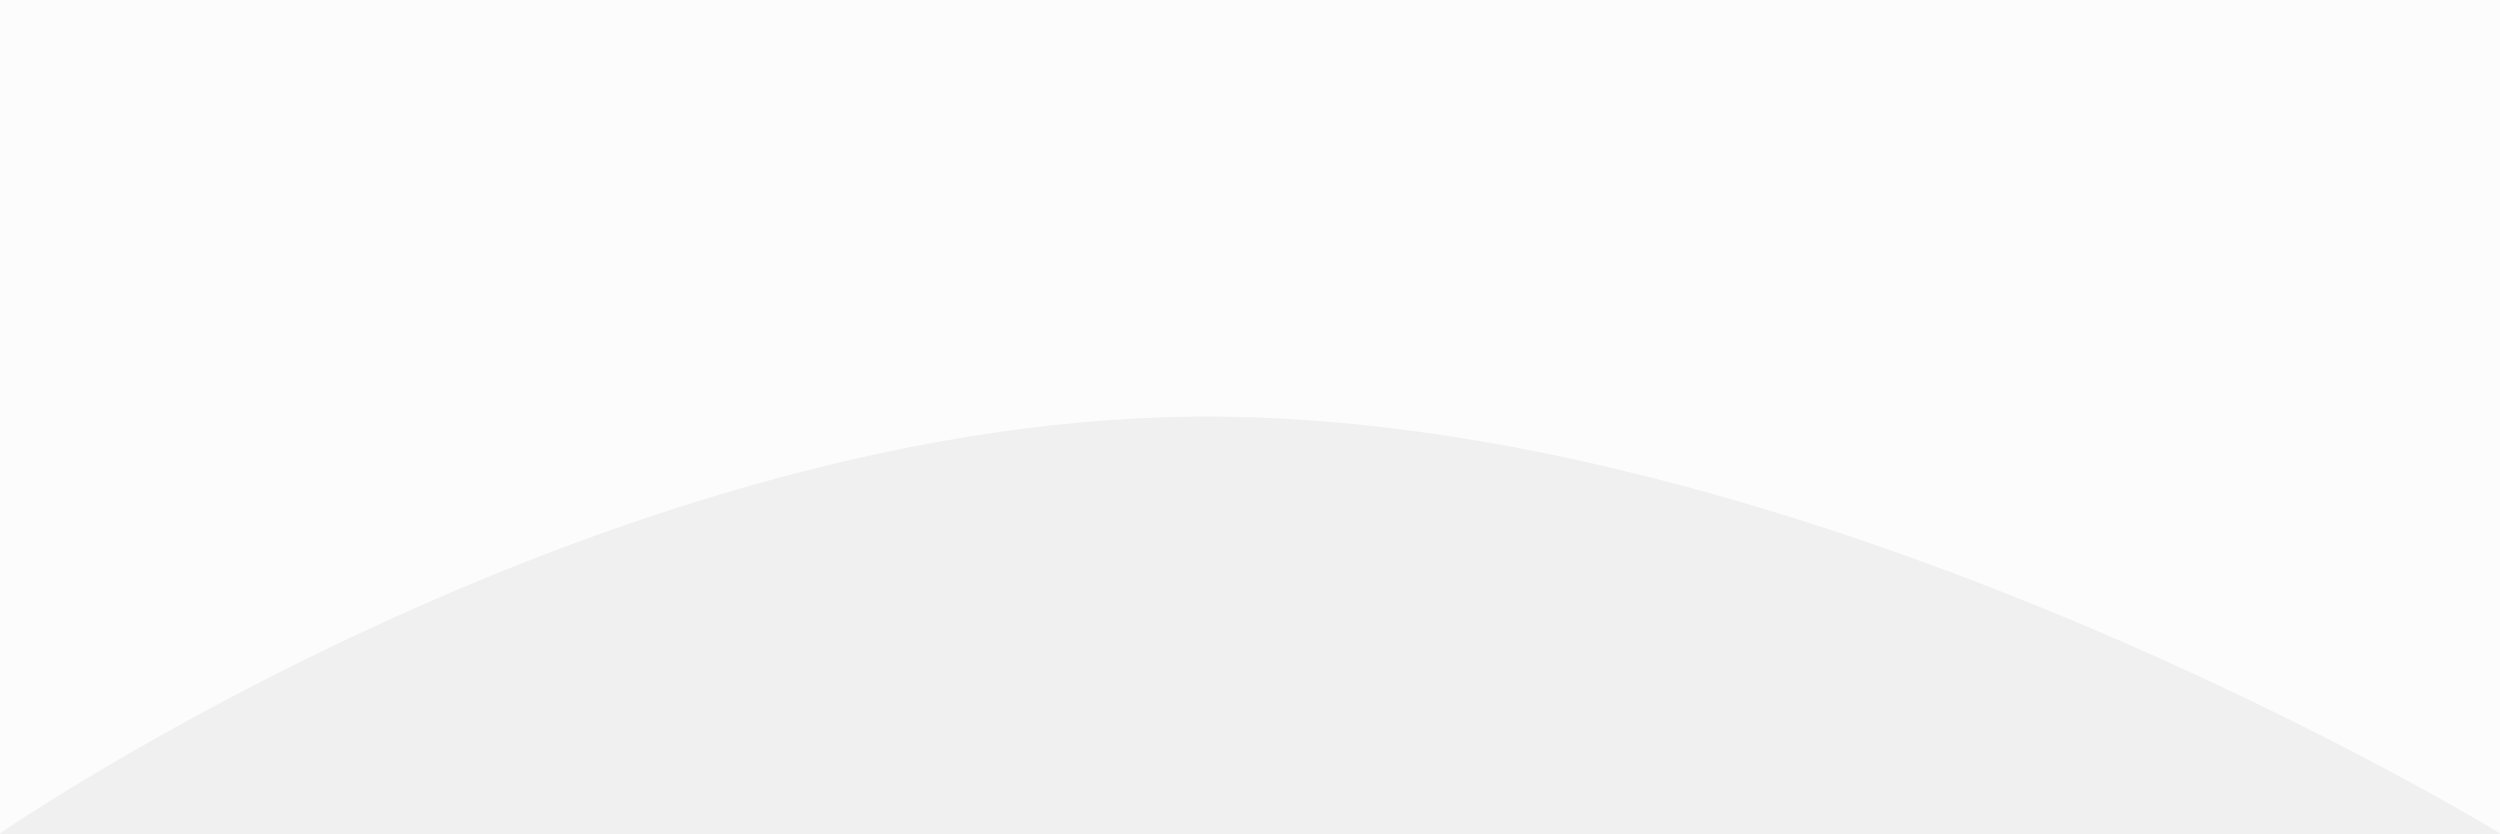
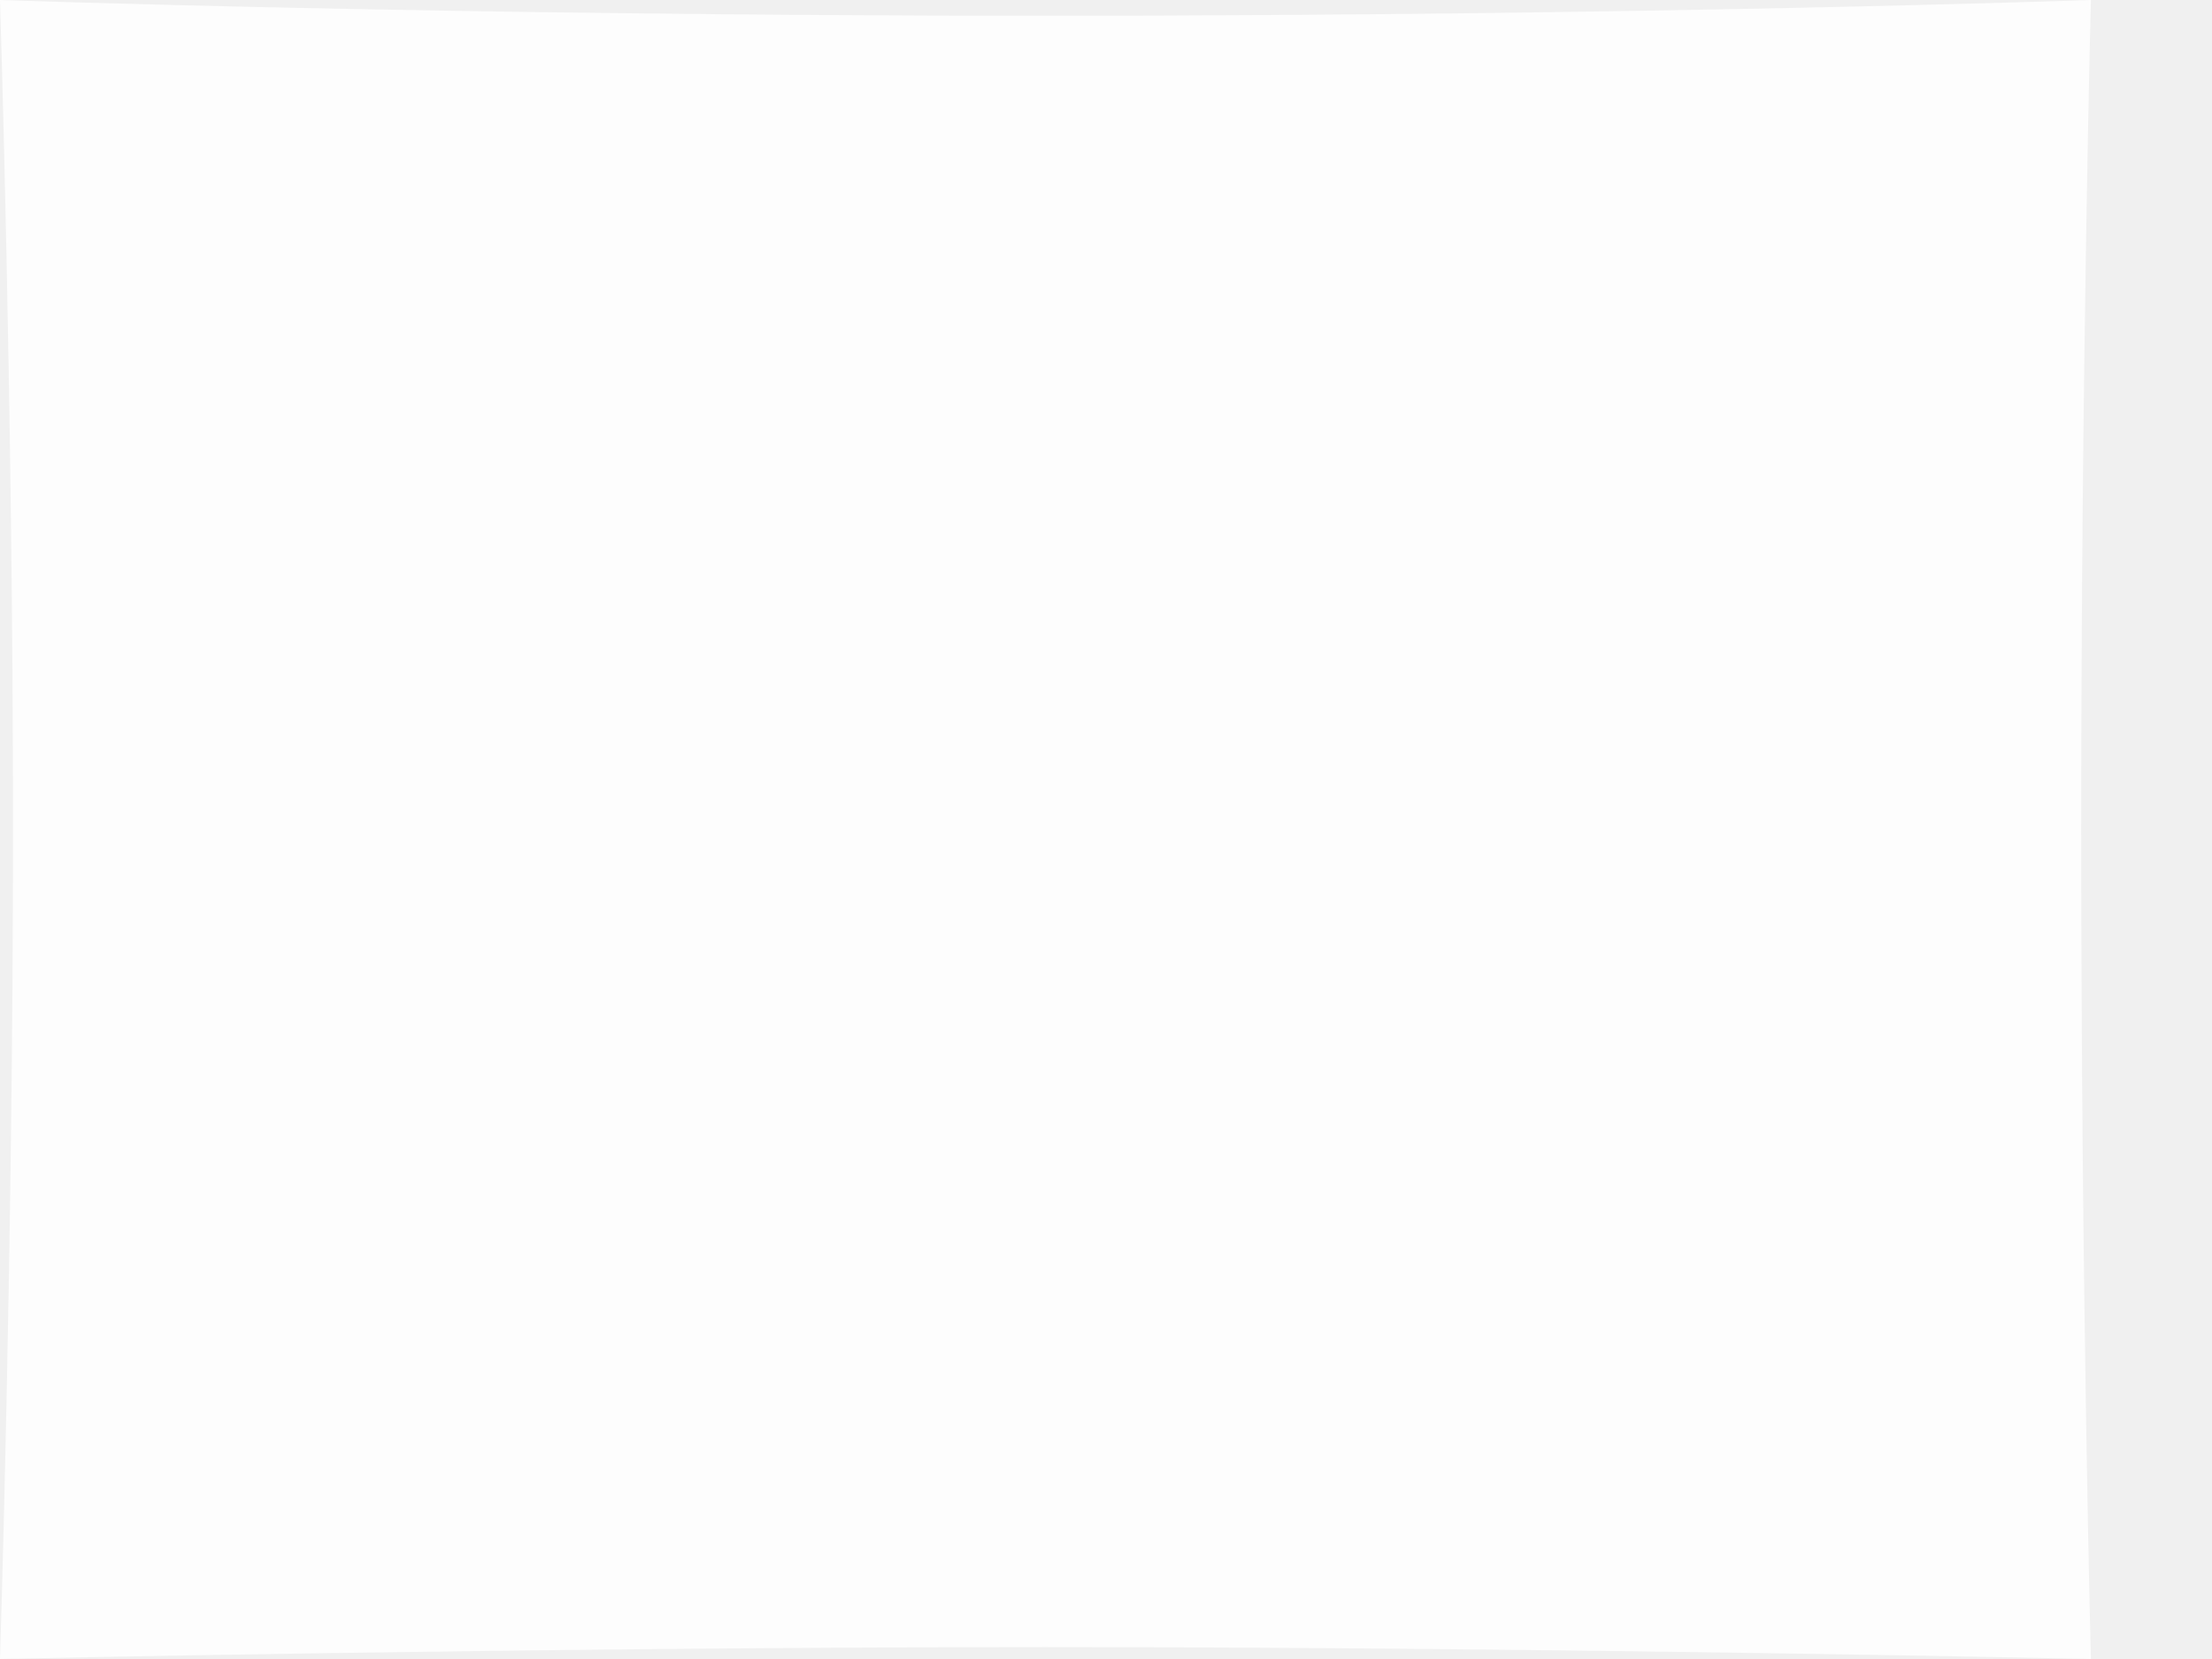
- <svg xmlns="http://www.w3.org/2000/svg" version="1.1" id="Layer_1" x="0px" y="0px" viewBox="0 0 30 10" style="enable-background:new 0 0 30 10;" xml:space="preserve">
+ <svg xmlns="http://www.w3.org/2000/svg" version="1.1" id="Layer_1" x="0px" y="0px" viewBox="0 0 800 600" style="enable-background:new 0 0 800 600;" xml:space="preserve">
  <style type="text/css">
- 	.st0{fill:#FFFFFF;stroke:#000000;stroke-miterlimit:10;}
- 	.st1{opacity:0.8;fill:#FFFFFF;}
+ 	.st0{opacity:0.85;fill:#FFFFFF;}
</style>
-   <path id="XMLID_1_" class="st0" d="M17.3,5" />
-   <path id="XMLID_3_" class="st1" d="M0,10c0,0,7.4-5.1,14.7-5S30,10,30,10V0H0V10z" />
+   <path id="XMLID_1_" class="st0" d="M0,0c0,0,4.7,146.9,4.7,300S0,600,0,600s193.7-4.3,378.1-4.3s378.1,4.3,378.1,4.3  s-3.5-133.6-3.5-300s3.5-300,3.5-300S595,5.7,378.1,5.7S0,0,0,0z" />
</svg>
